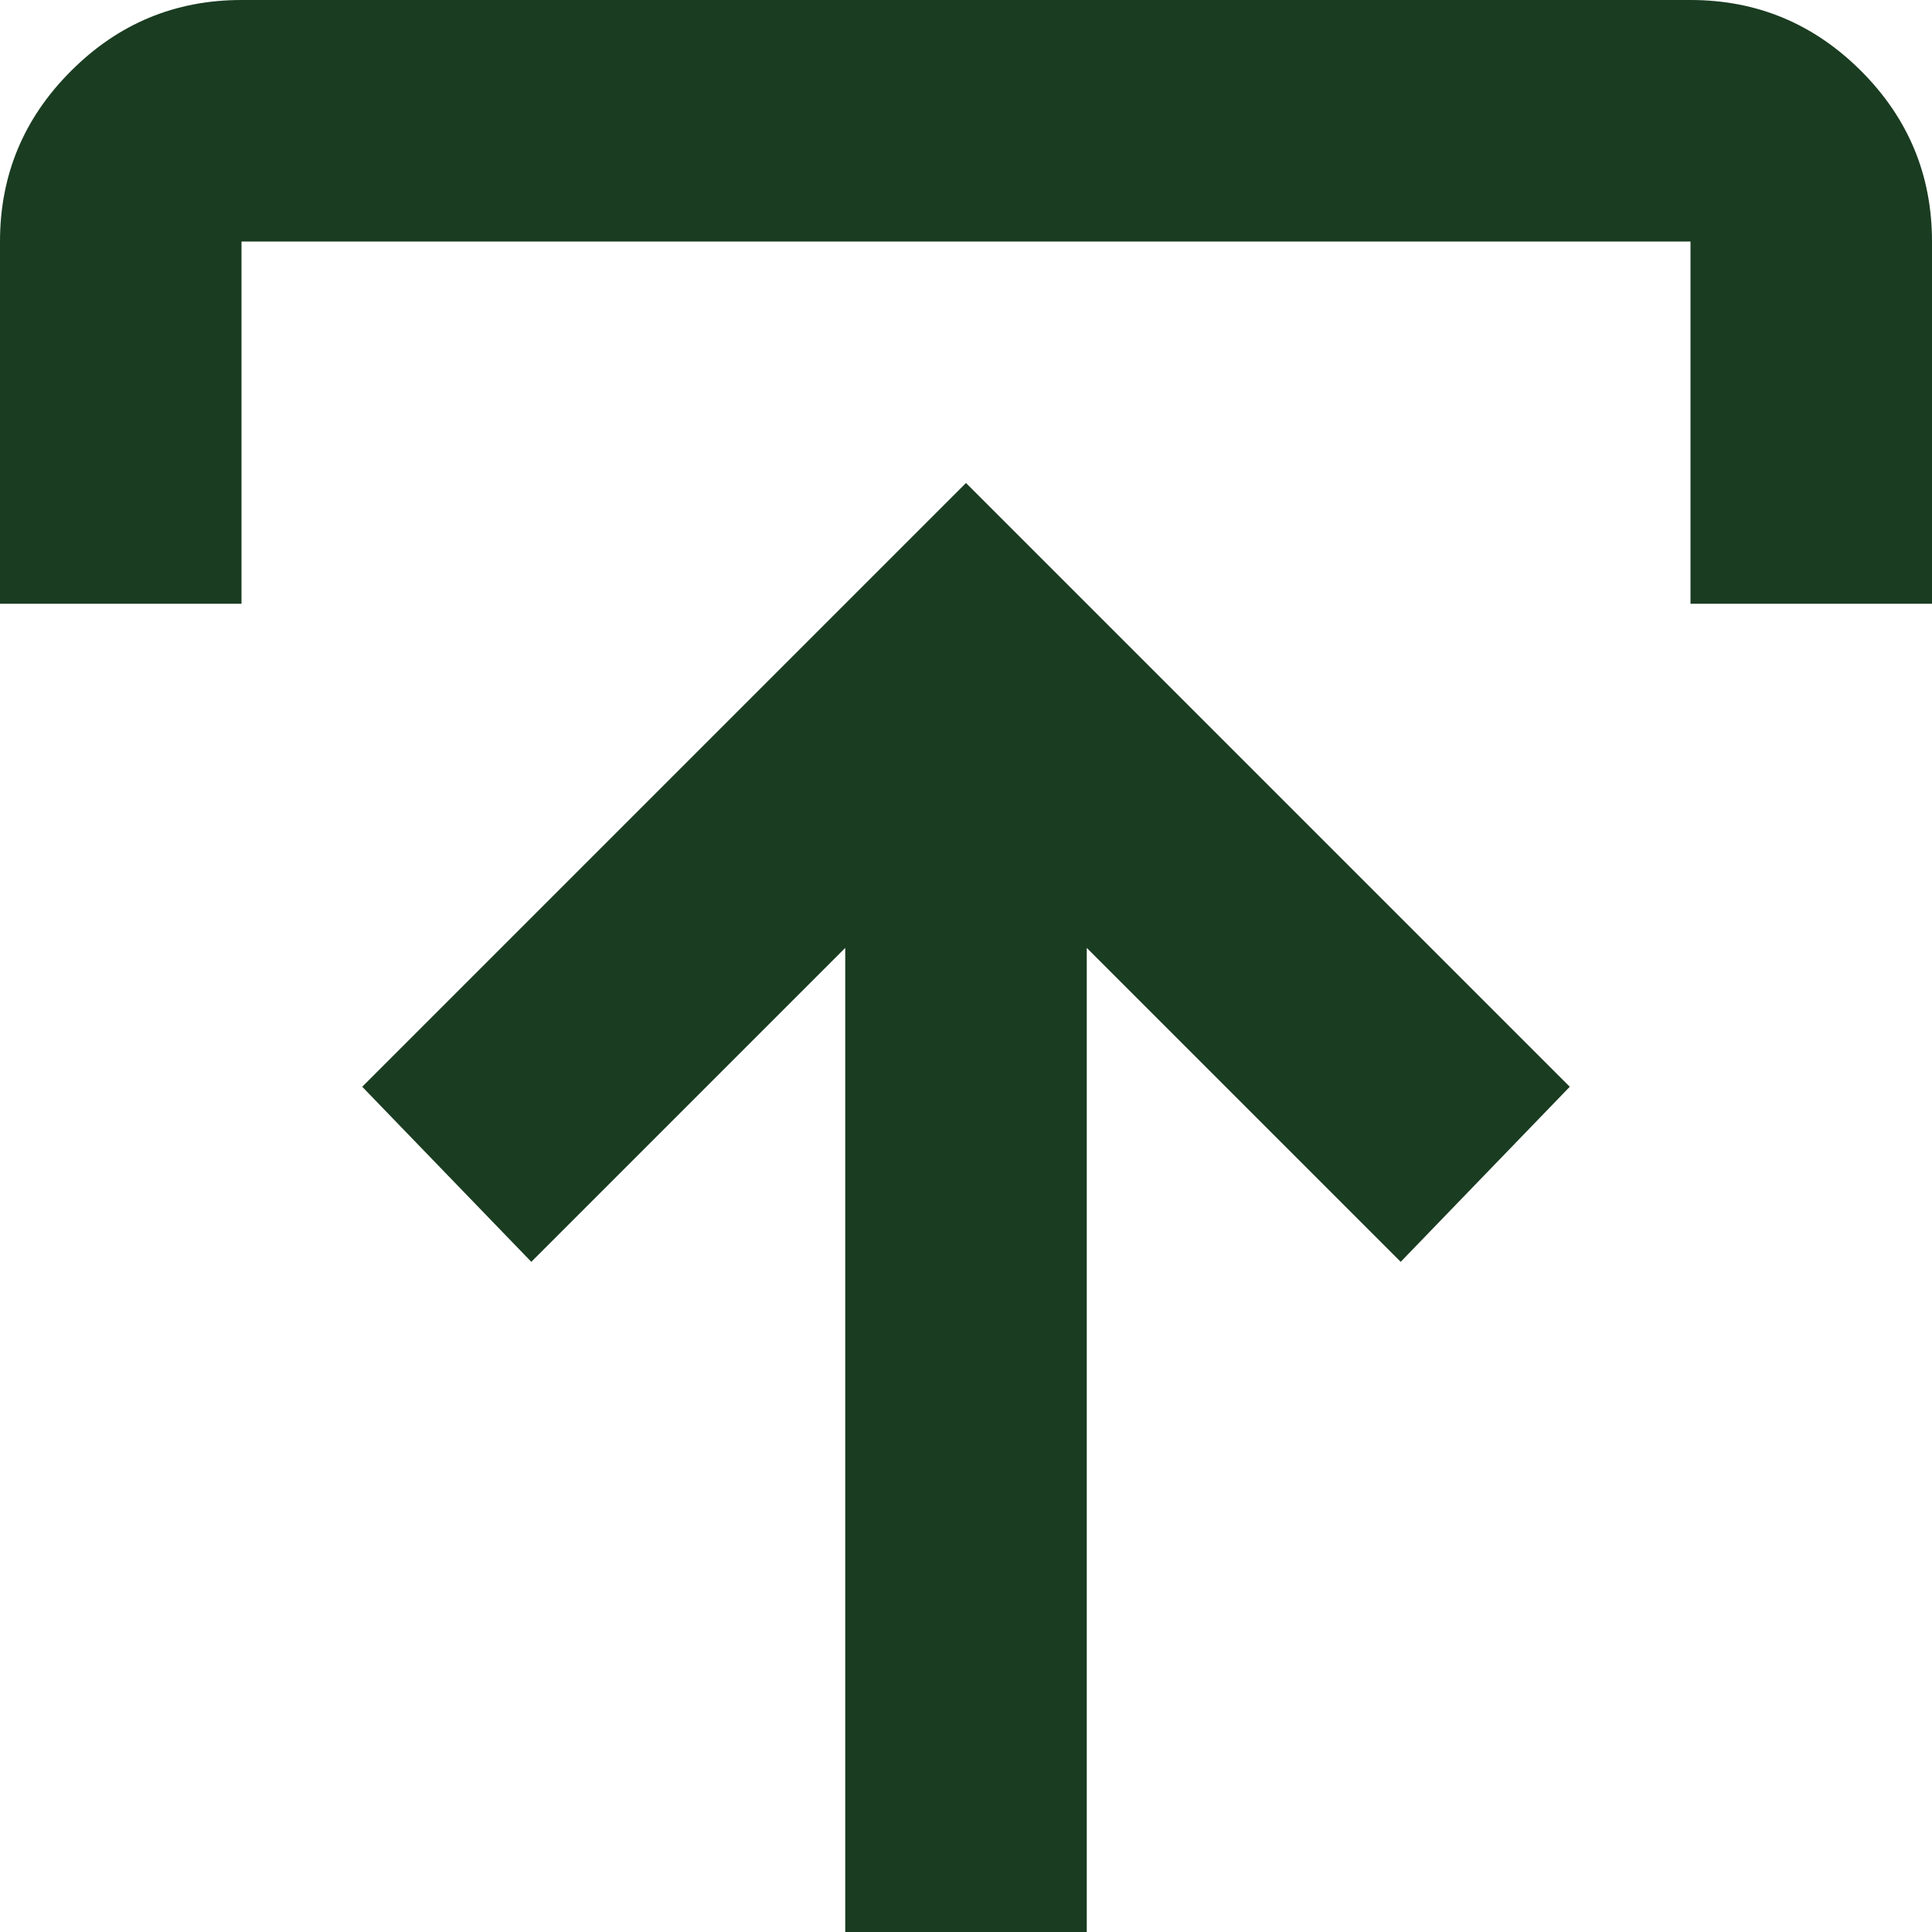
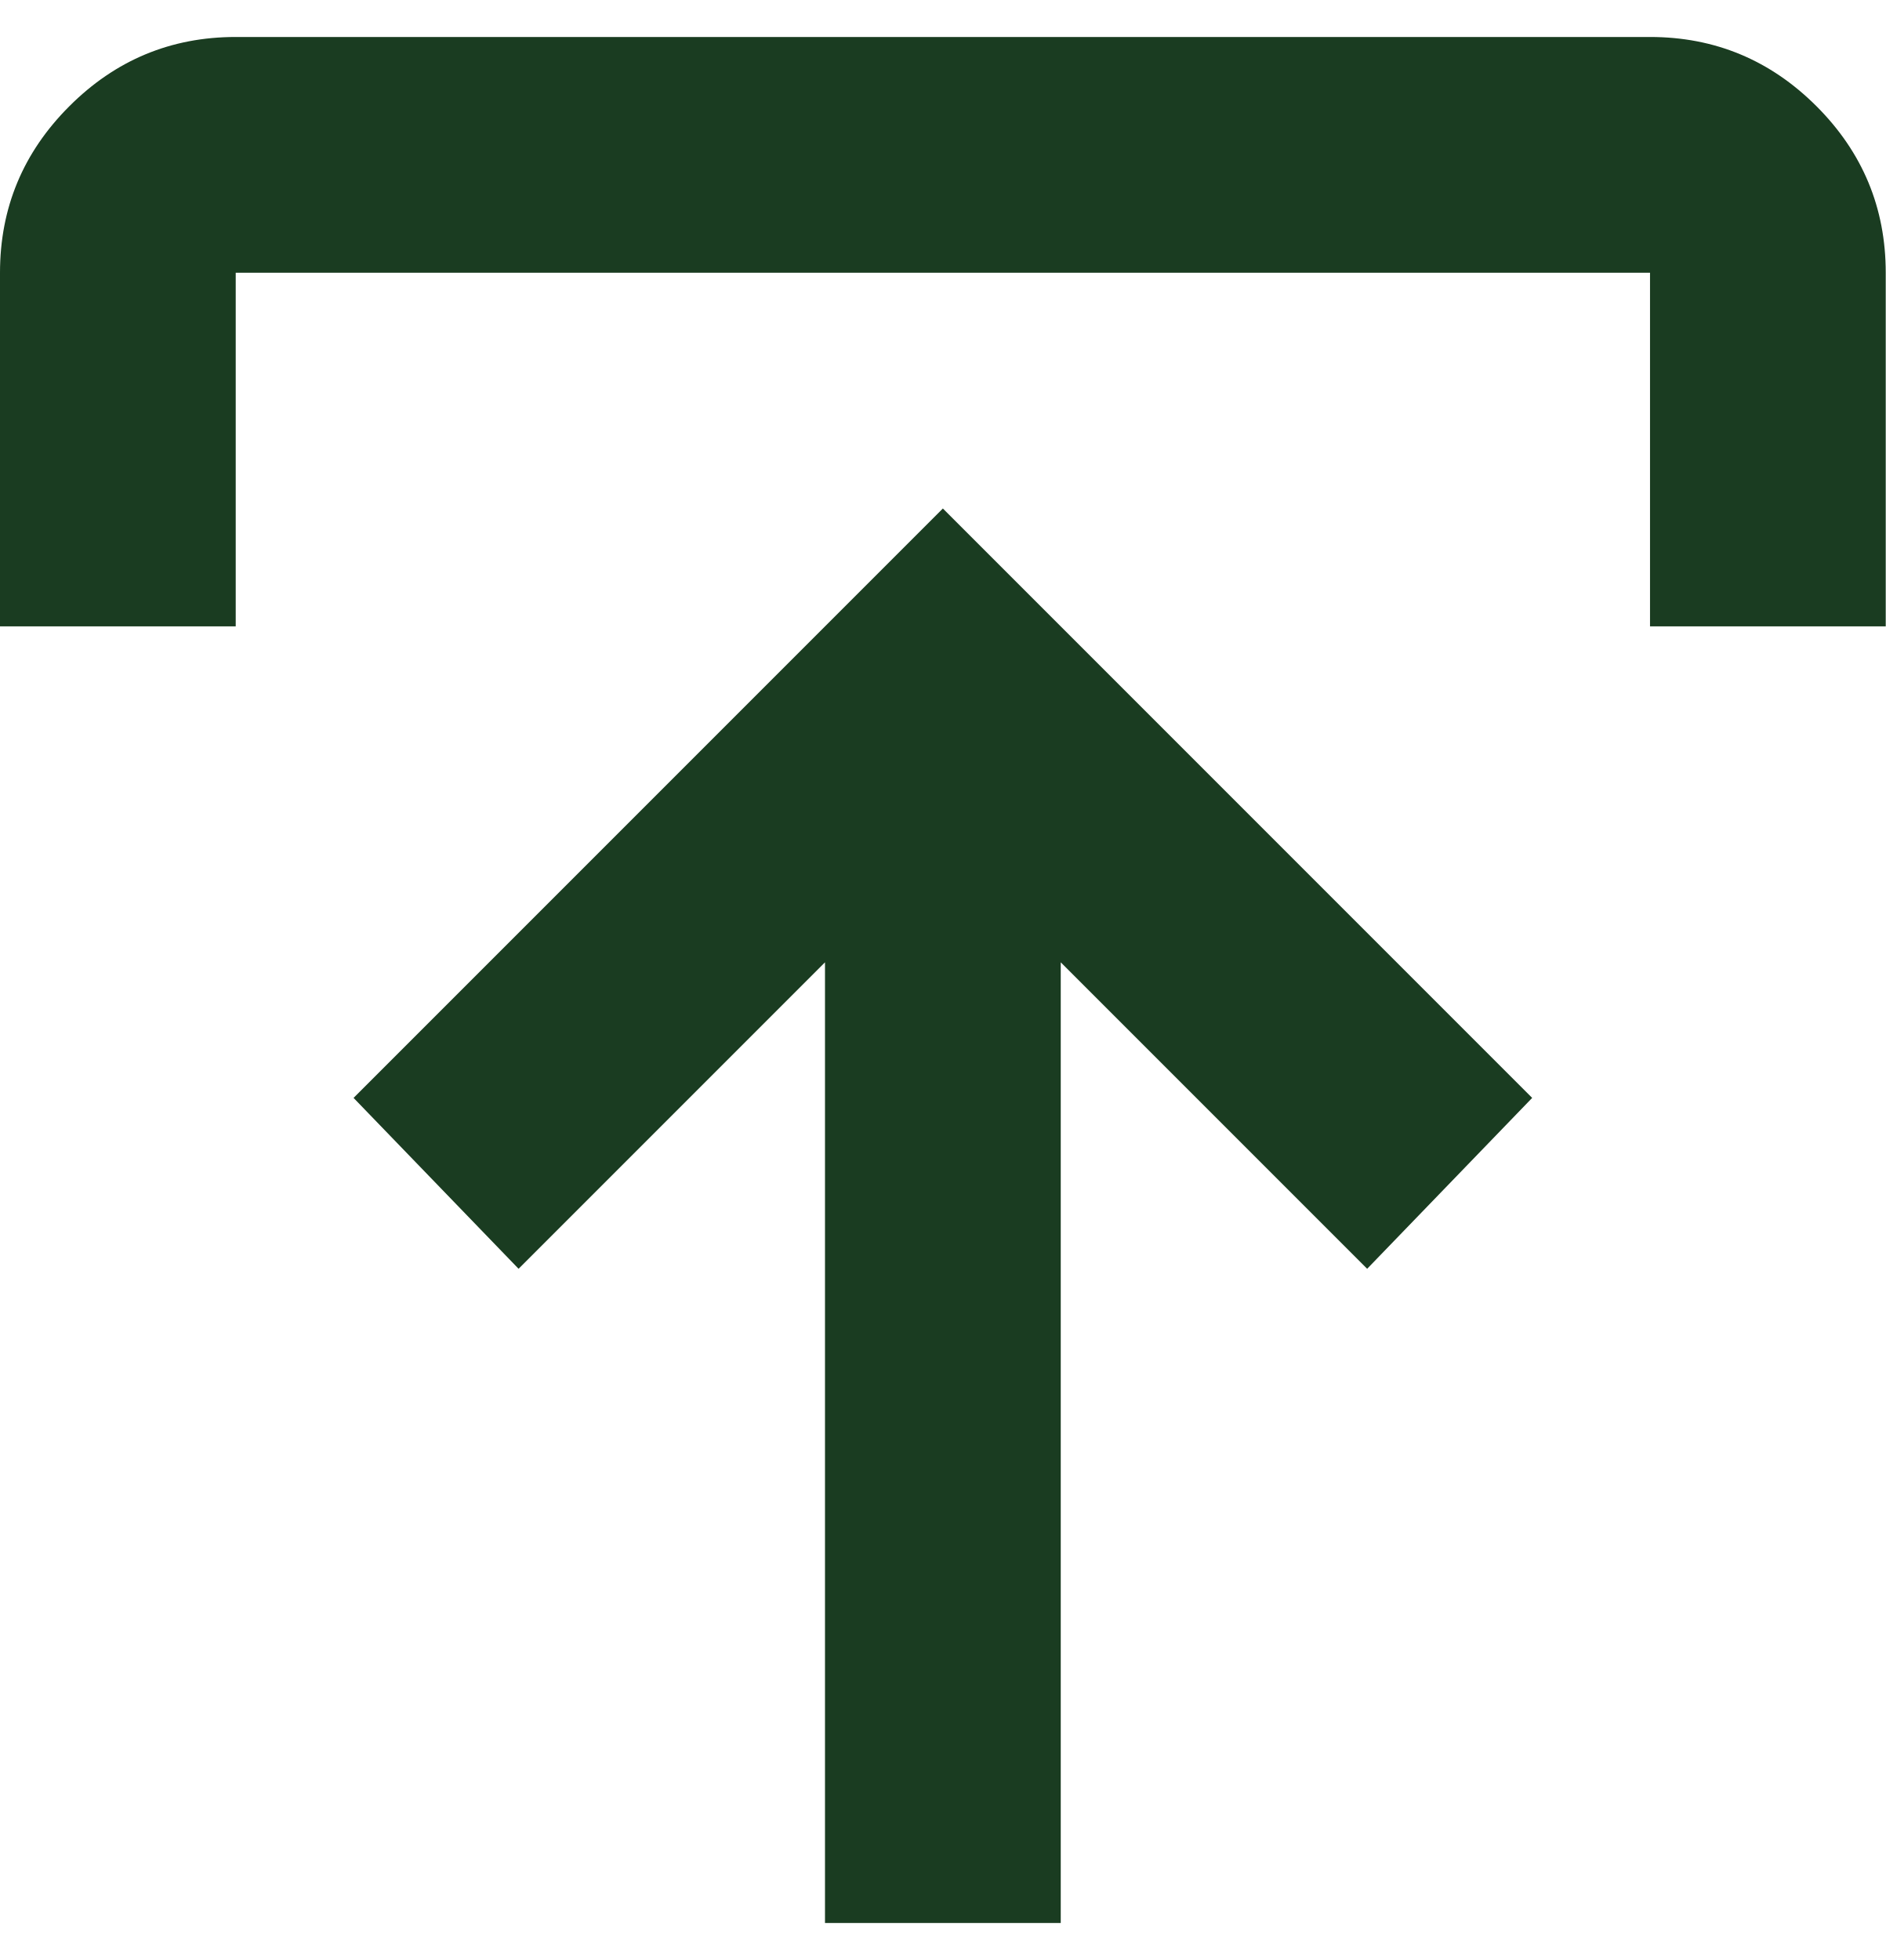
- <svg xmlns="http://www.w3.org/2000/svg" width="51" height="51" viewBox="0 0 51 51" fill="none">
+ <svg xmlns="http://www.w3.org/2000/svg" width="51" height="53" viewBox="0 0 51 51" fill="none">
  <path d="M22.312 51V25.022L14.025 33.309L9.562 28.688L25.5 12.75L41.438 28.688L36.975 33.309L28.688 25.022V51H22.312ZM0 15.938V6.375C0 4.622 0.625 3.122 1.874 1.874C3.122 0.625 4.622 0 6.375 0H44.625C46.378 0 47.879 0.625 49.129 1.874C50.376 3.122 51 4.622 51 6.375V15.938H44.625V6.375H6.375V15.938H0Z" fill="#1A3C21" />
</svg>
